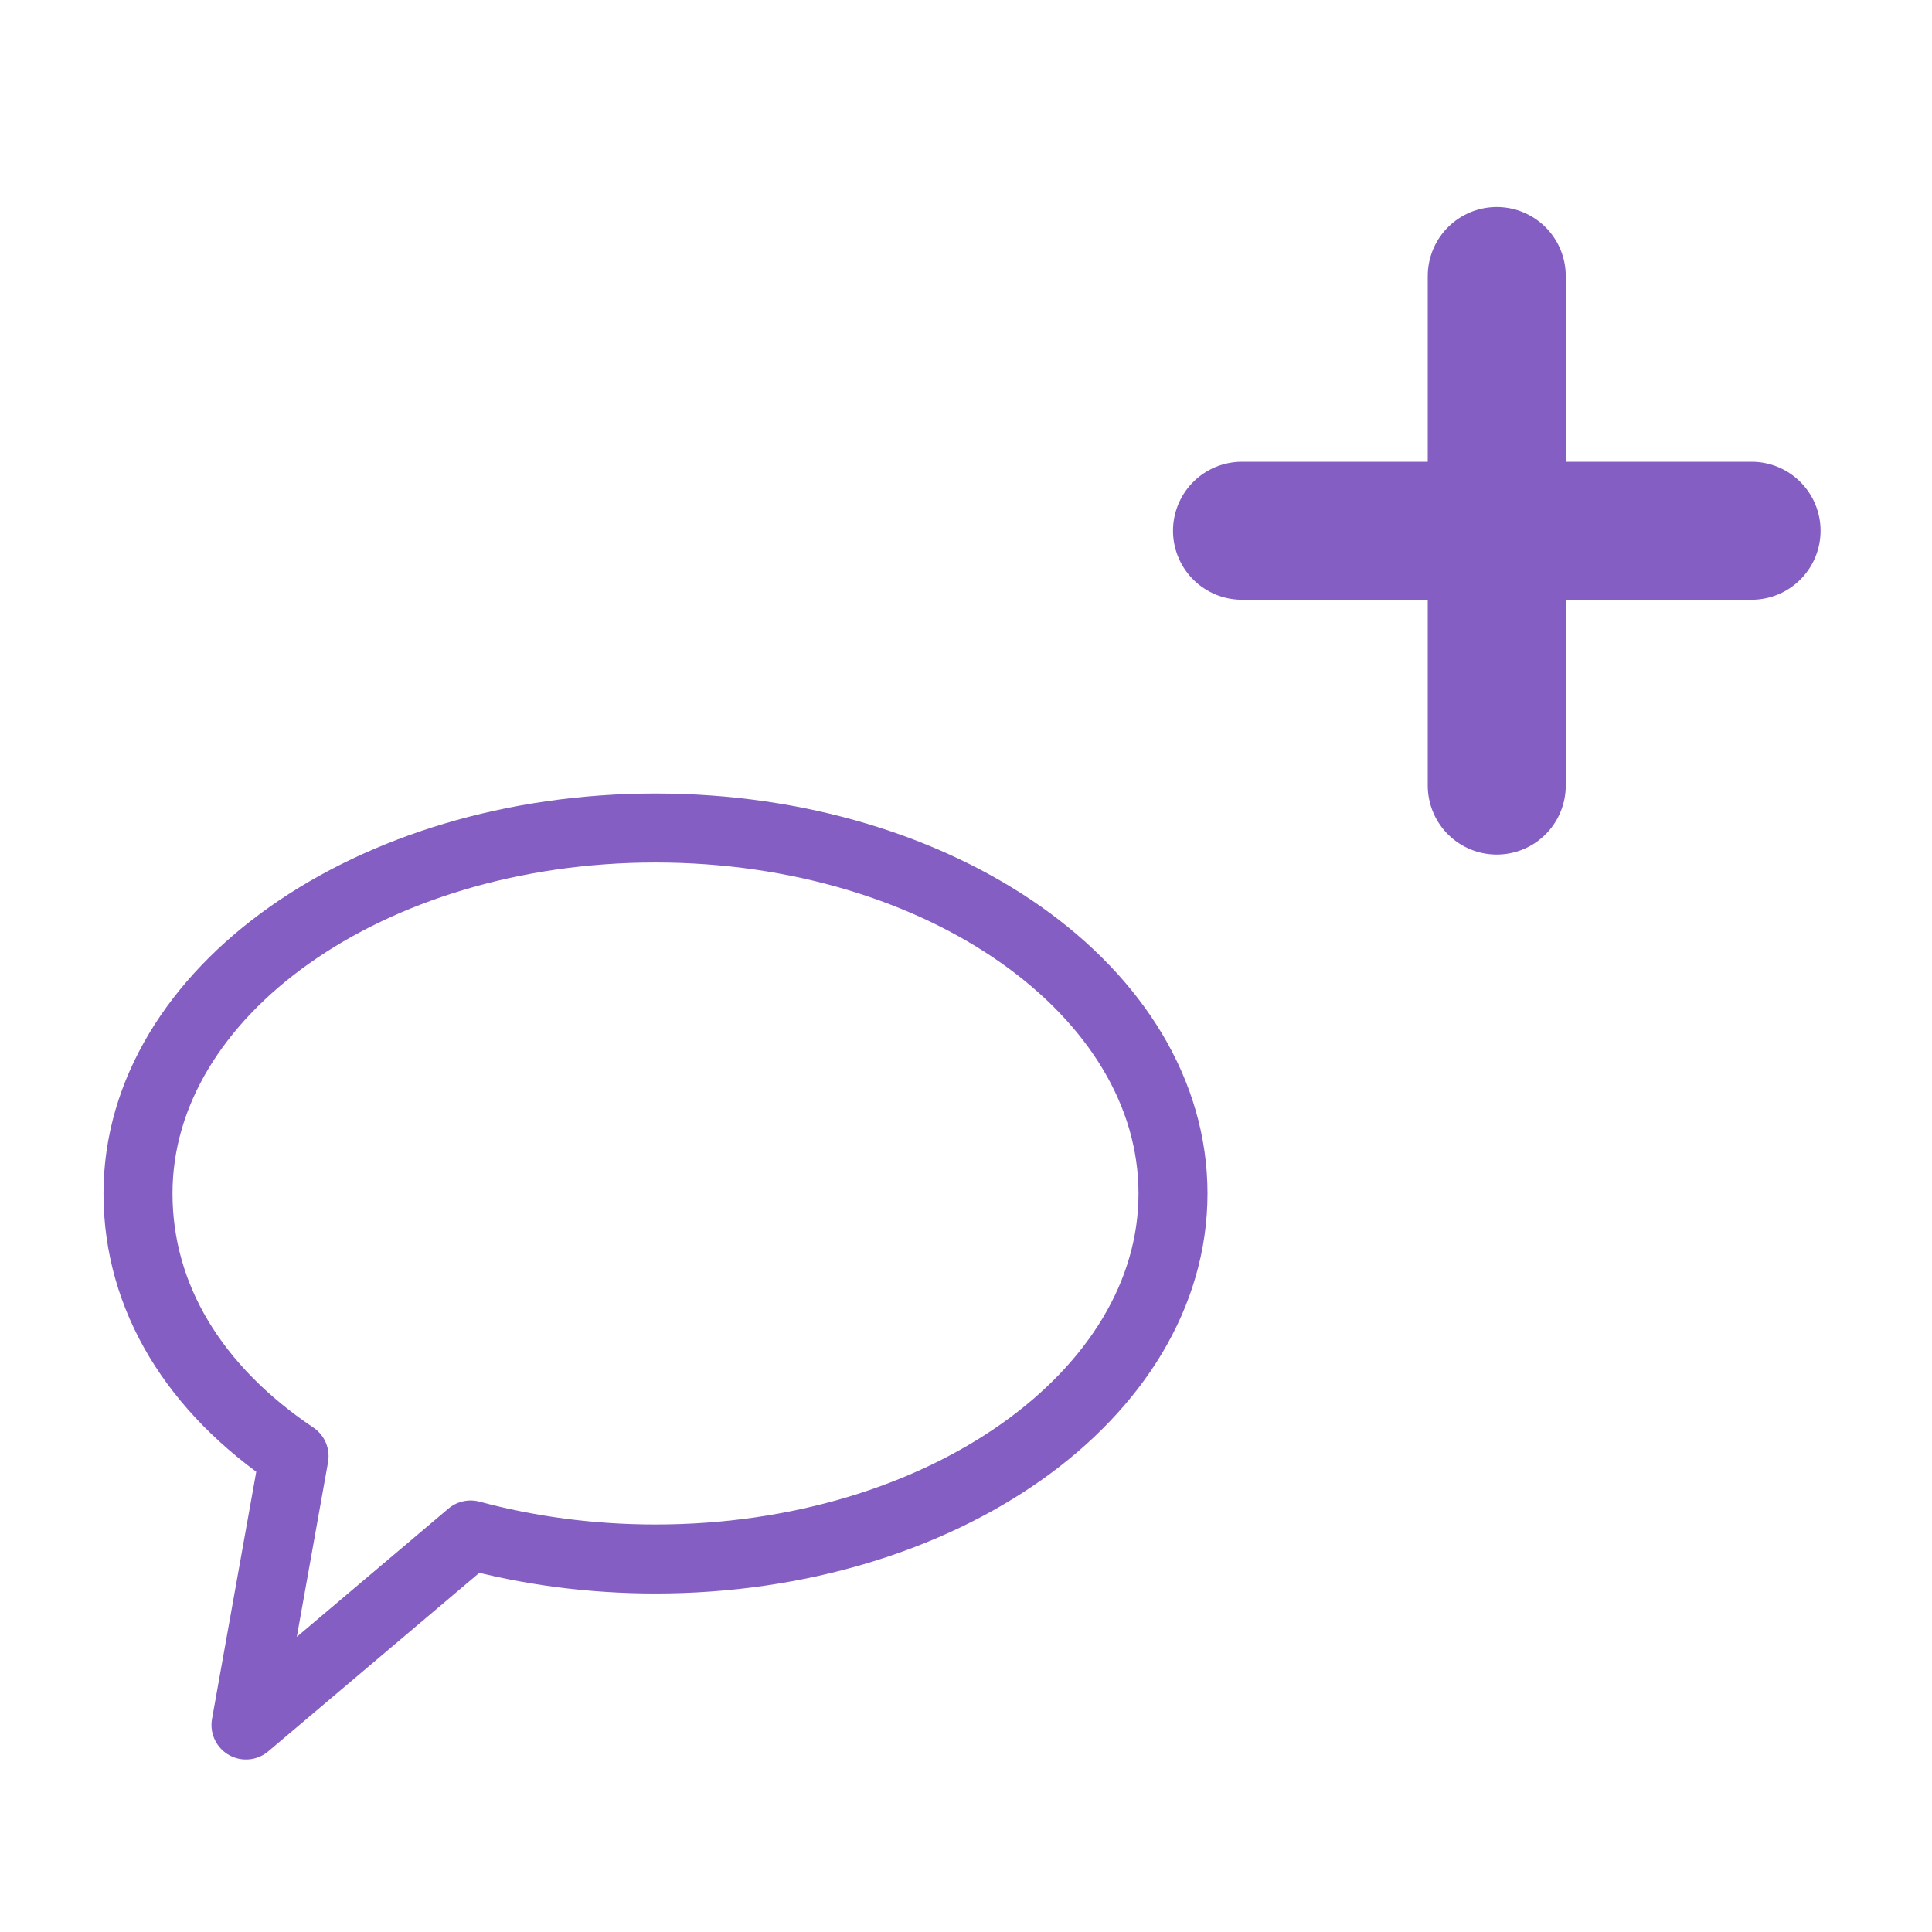
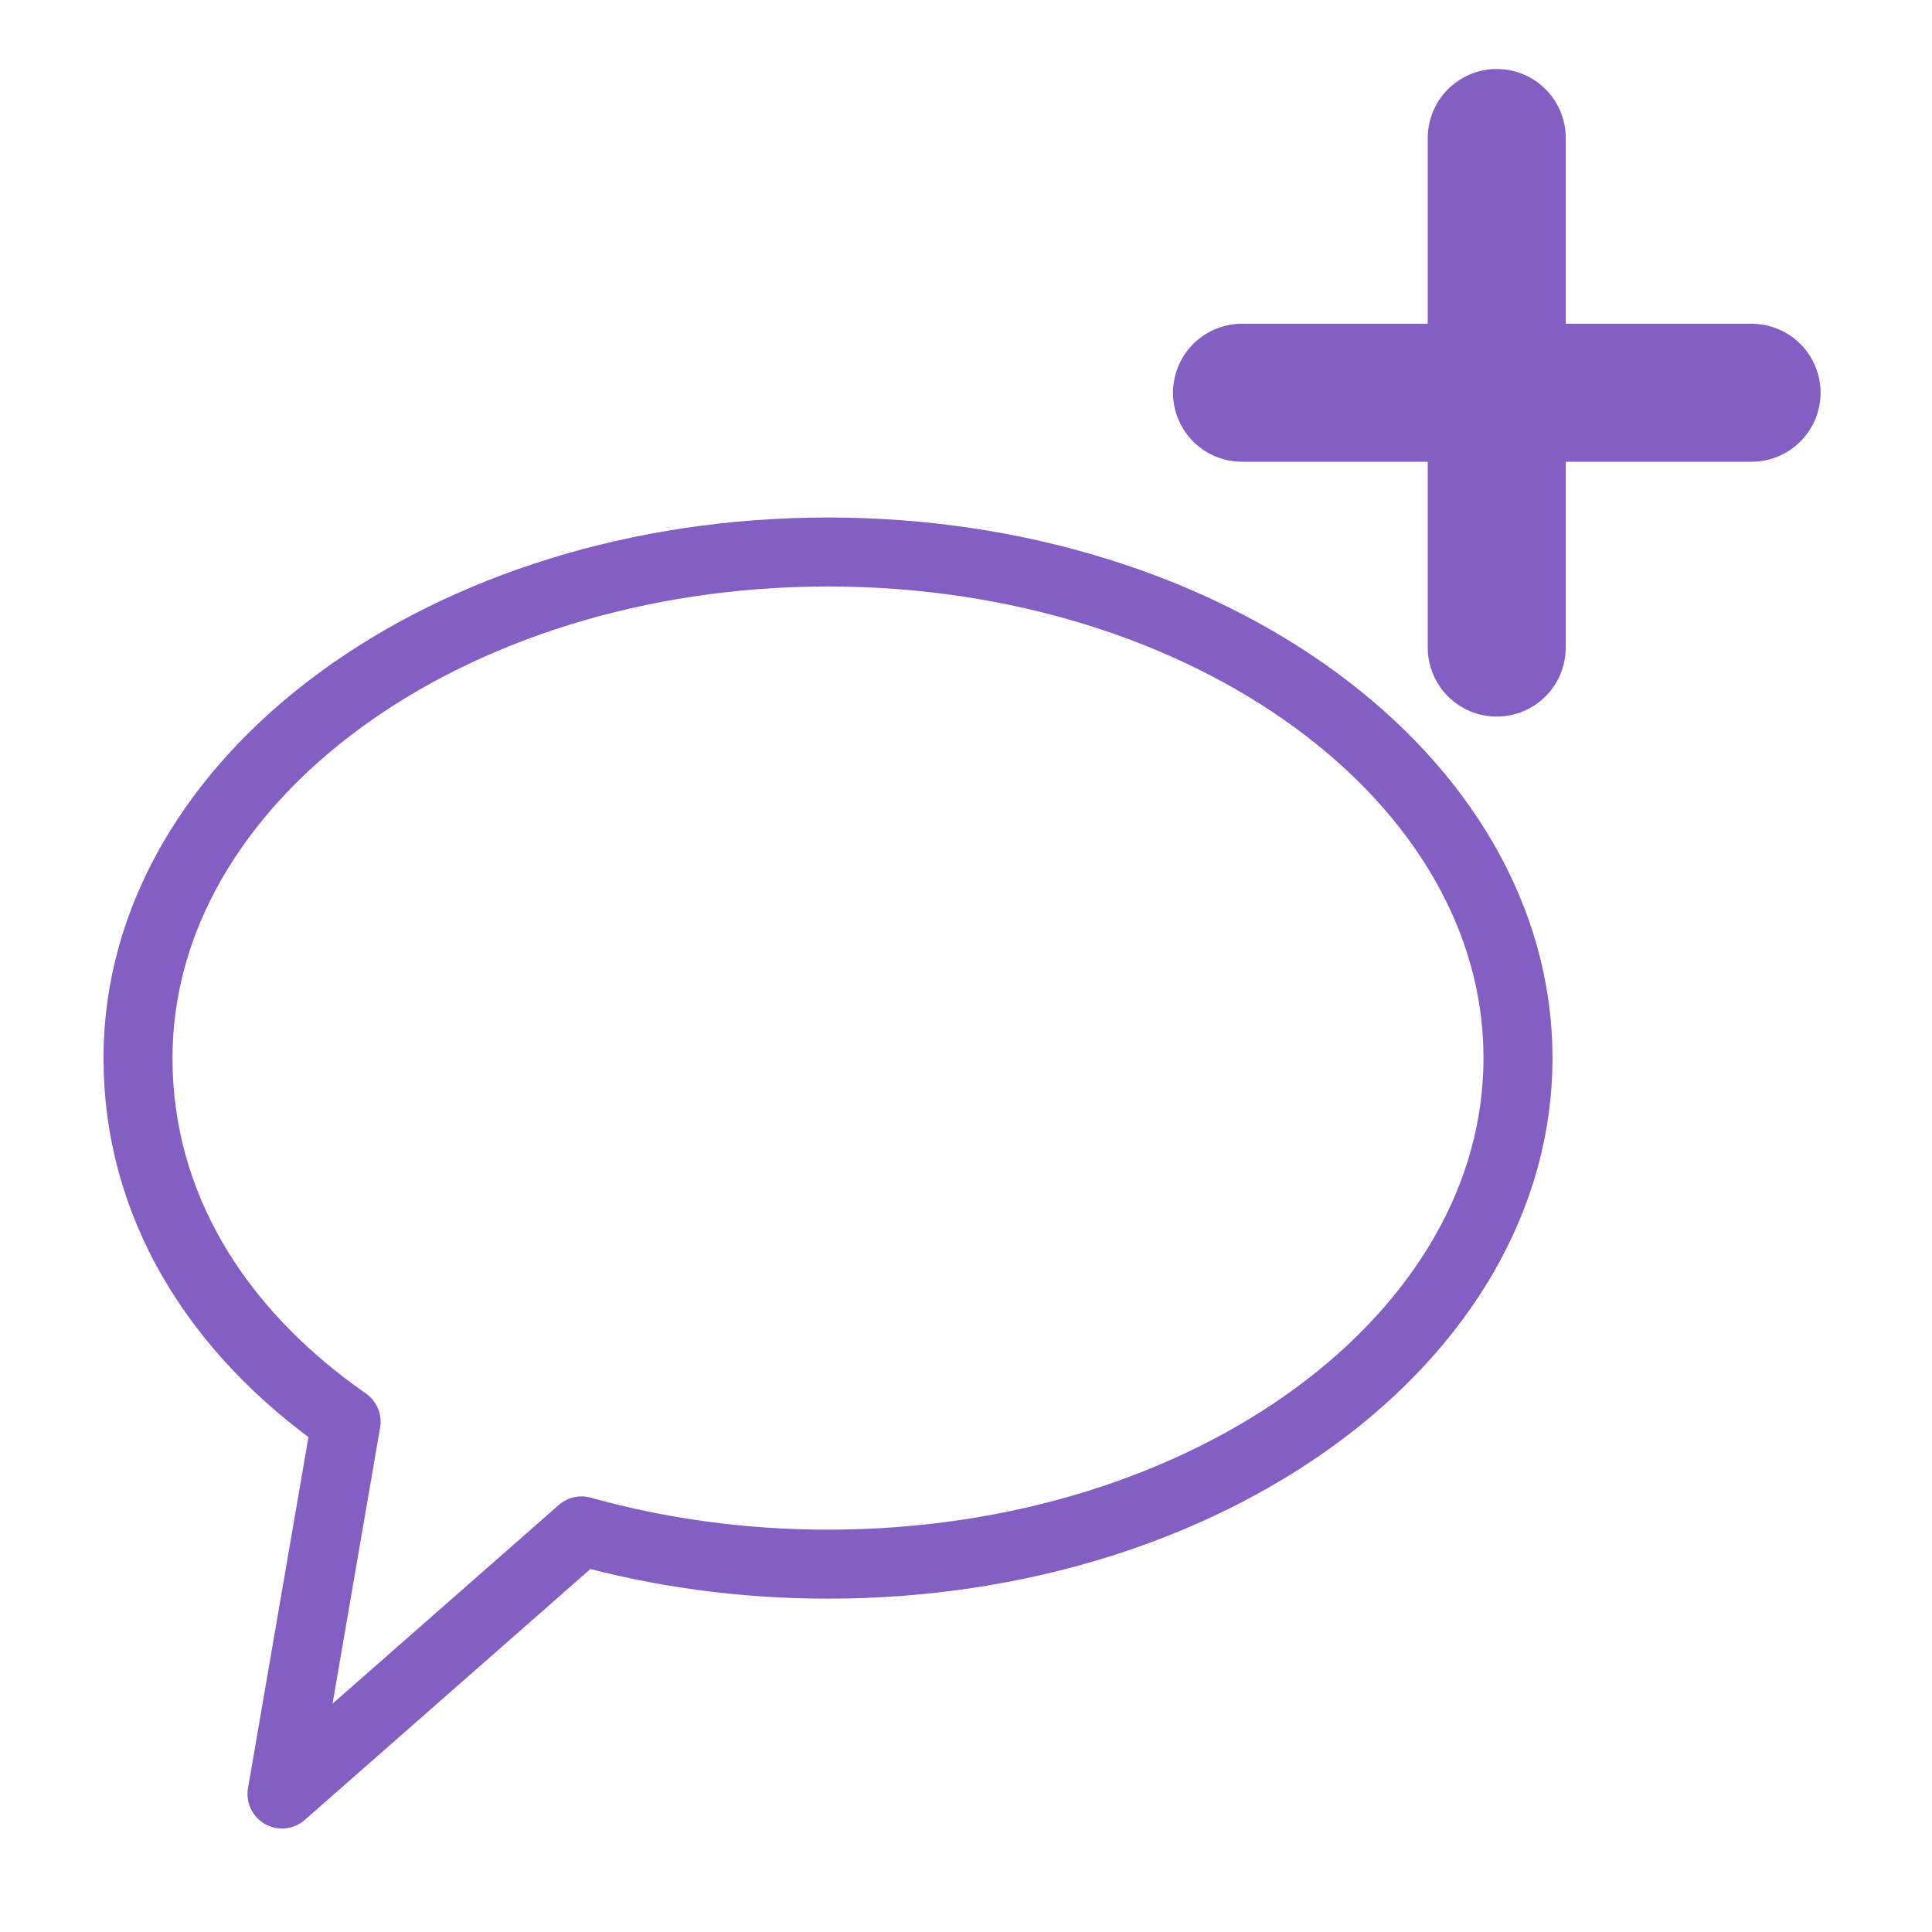
<svg xmlns="http://www.w3.org/2000/svg" width="28px" height="28px" viewBox="0 0 28 28" version="1.1">
  <defs />
  <g id="Page-1" stroke="none" stroke-width="1" fill="none" fill-rule="evenodd" stroke-linecap="round">
    <g id="Assets" transform="translate(-34, -277)" stroke="#845EC2">
      <g id="Add-conversation-icon" transform="translate(34, 277)">
-         <g id="Message-icon" transform="translate(2, 12)" stroke-linejoin="round">
-           <path d="M4.821,10.246 C5.653,10.471 6.556,10.594 7.5,10.594 C11.642,10.594 15,8.222 15,5.297 C15,2.372 11.642,0 7.5,0 C3.358,0 0,2.372 0,5.297 C0,6.809 0.824,8.139 2.262,9.104 L1.565,13 L4.821,10.246 Z" id="Oval" />
+         <g id="Message-icon" transform="translate(2, 8)" stroke-linejoin="round">
+           <path d="M6.428,14.187 C7.537,14.498 8.742,14.669 10,14.669 C15.523,14.669 20,11.385 20,7.334 C20,3.284 15.523,0 10,0 C4.477,0 0,3.284 0,7.334 C0,9.427 1.099,11.269 3.016,12.605 L2.087,18 L6.428,14.187 Z" id="Oval" />
        </g>
-         <g id="Plus-sign" transform="translate(18, 4)" stroke-width="2">
+         <g id="Plus-sign" transform="translate(18, 2)" stroke-width="2">
          <path d="M3.692,0 L3.692,7.385" id="Path-11" />
          <path d="M7.385,3.692 L0,3.692" id="Path-12" />
        </g>
      </g>
    </g>
  </g>
</svg>
